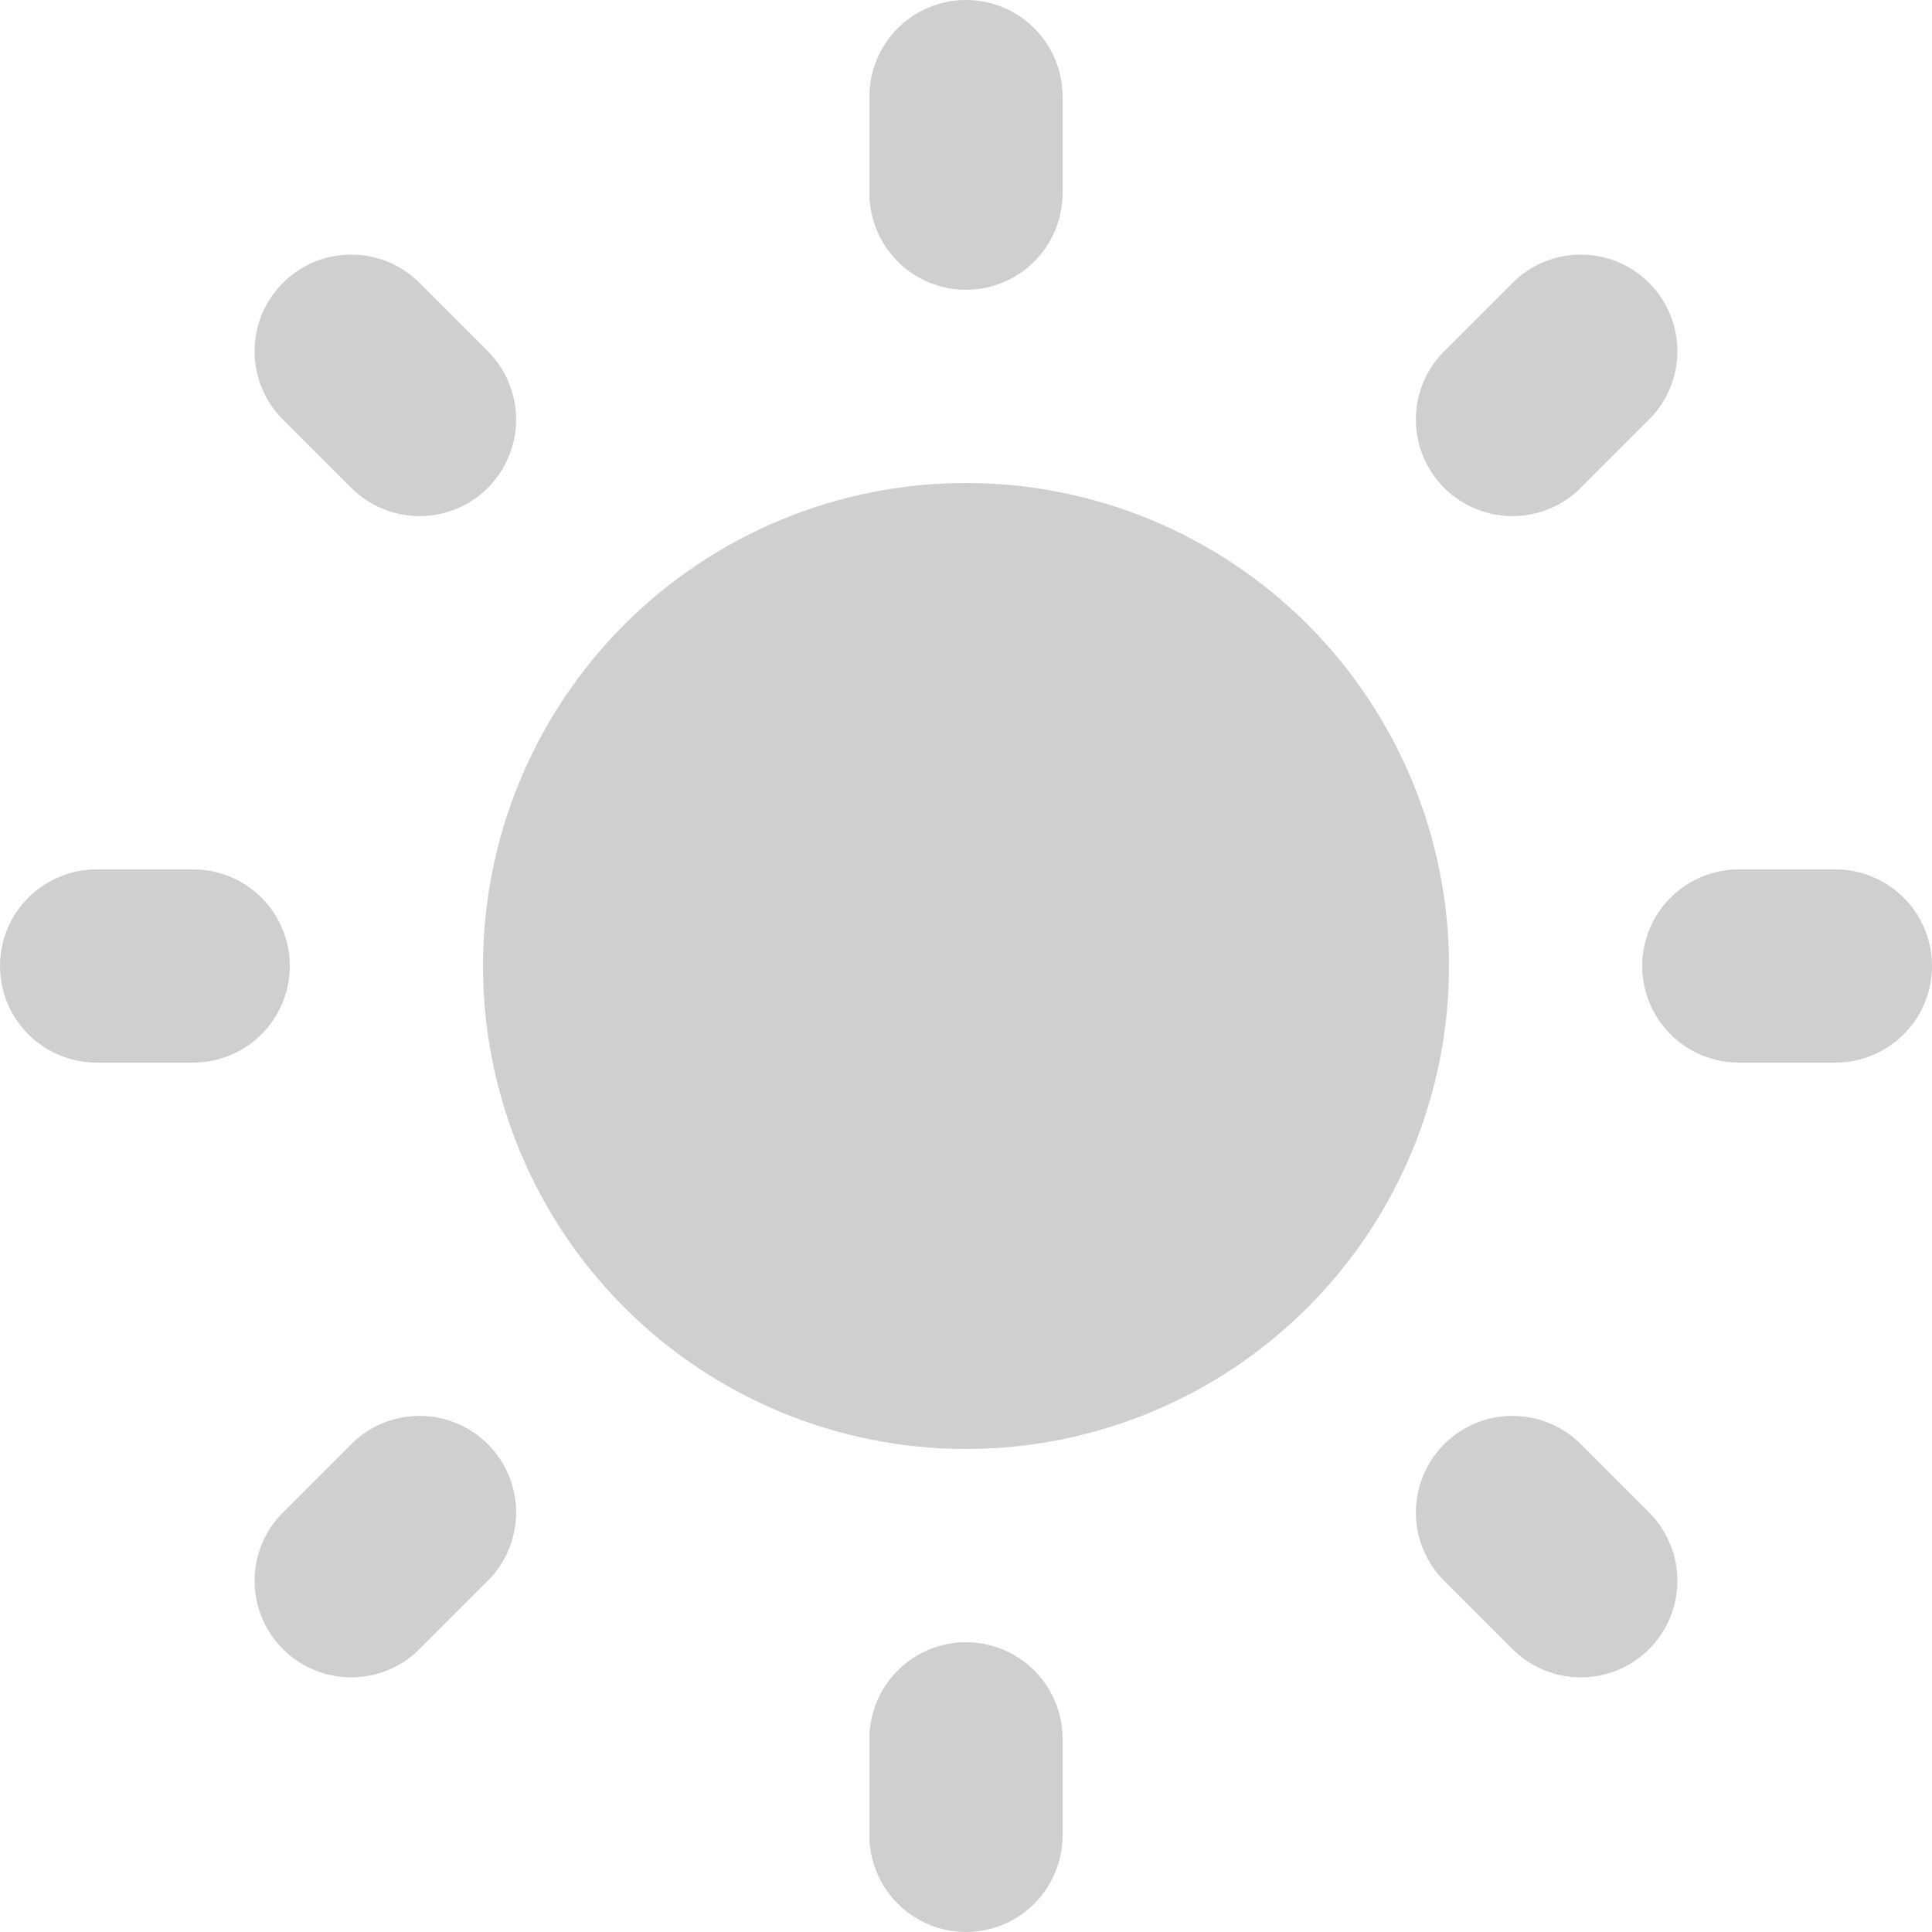
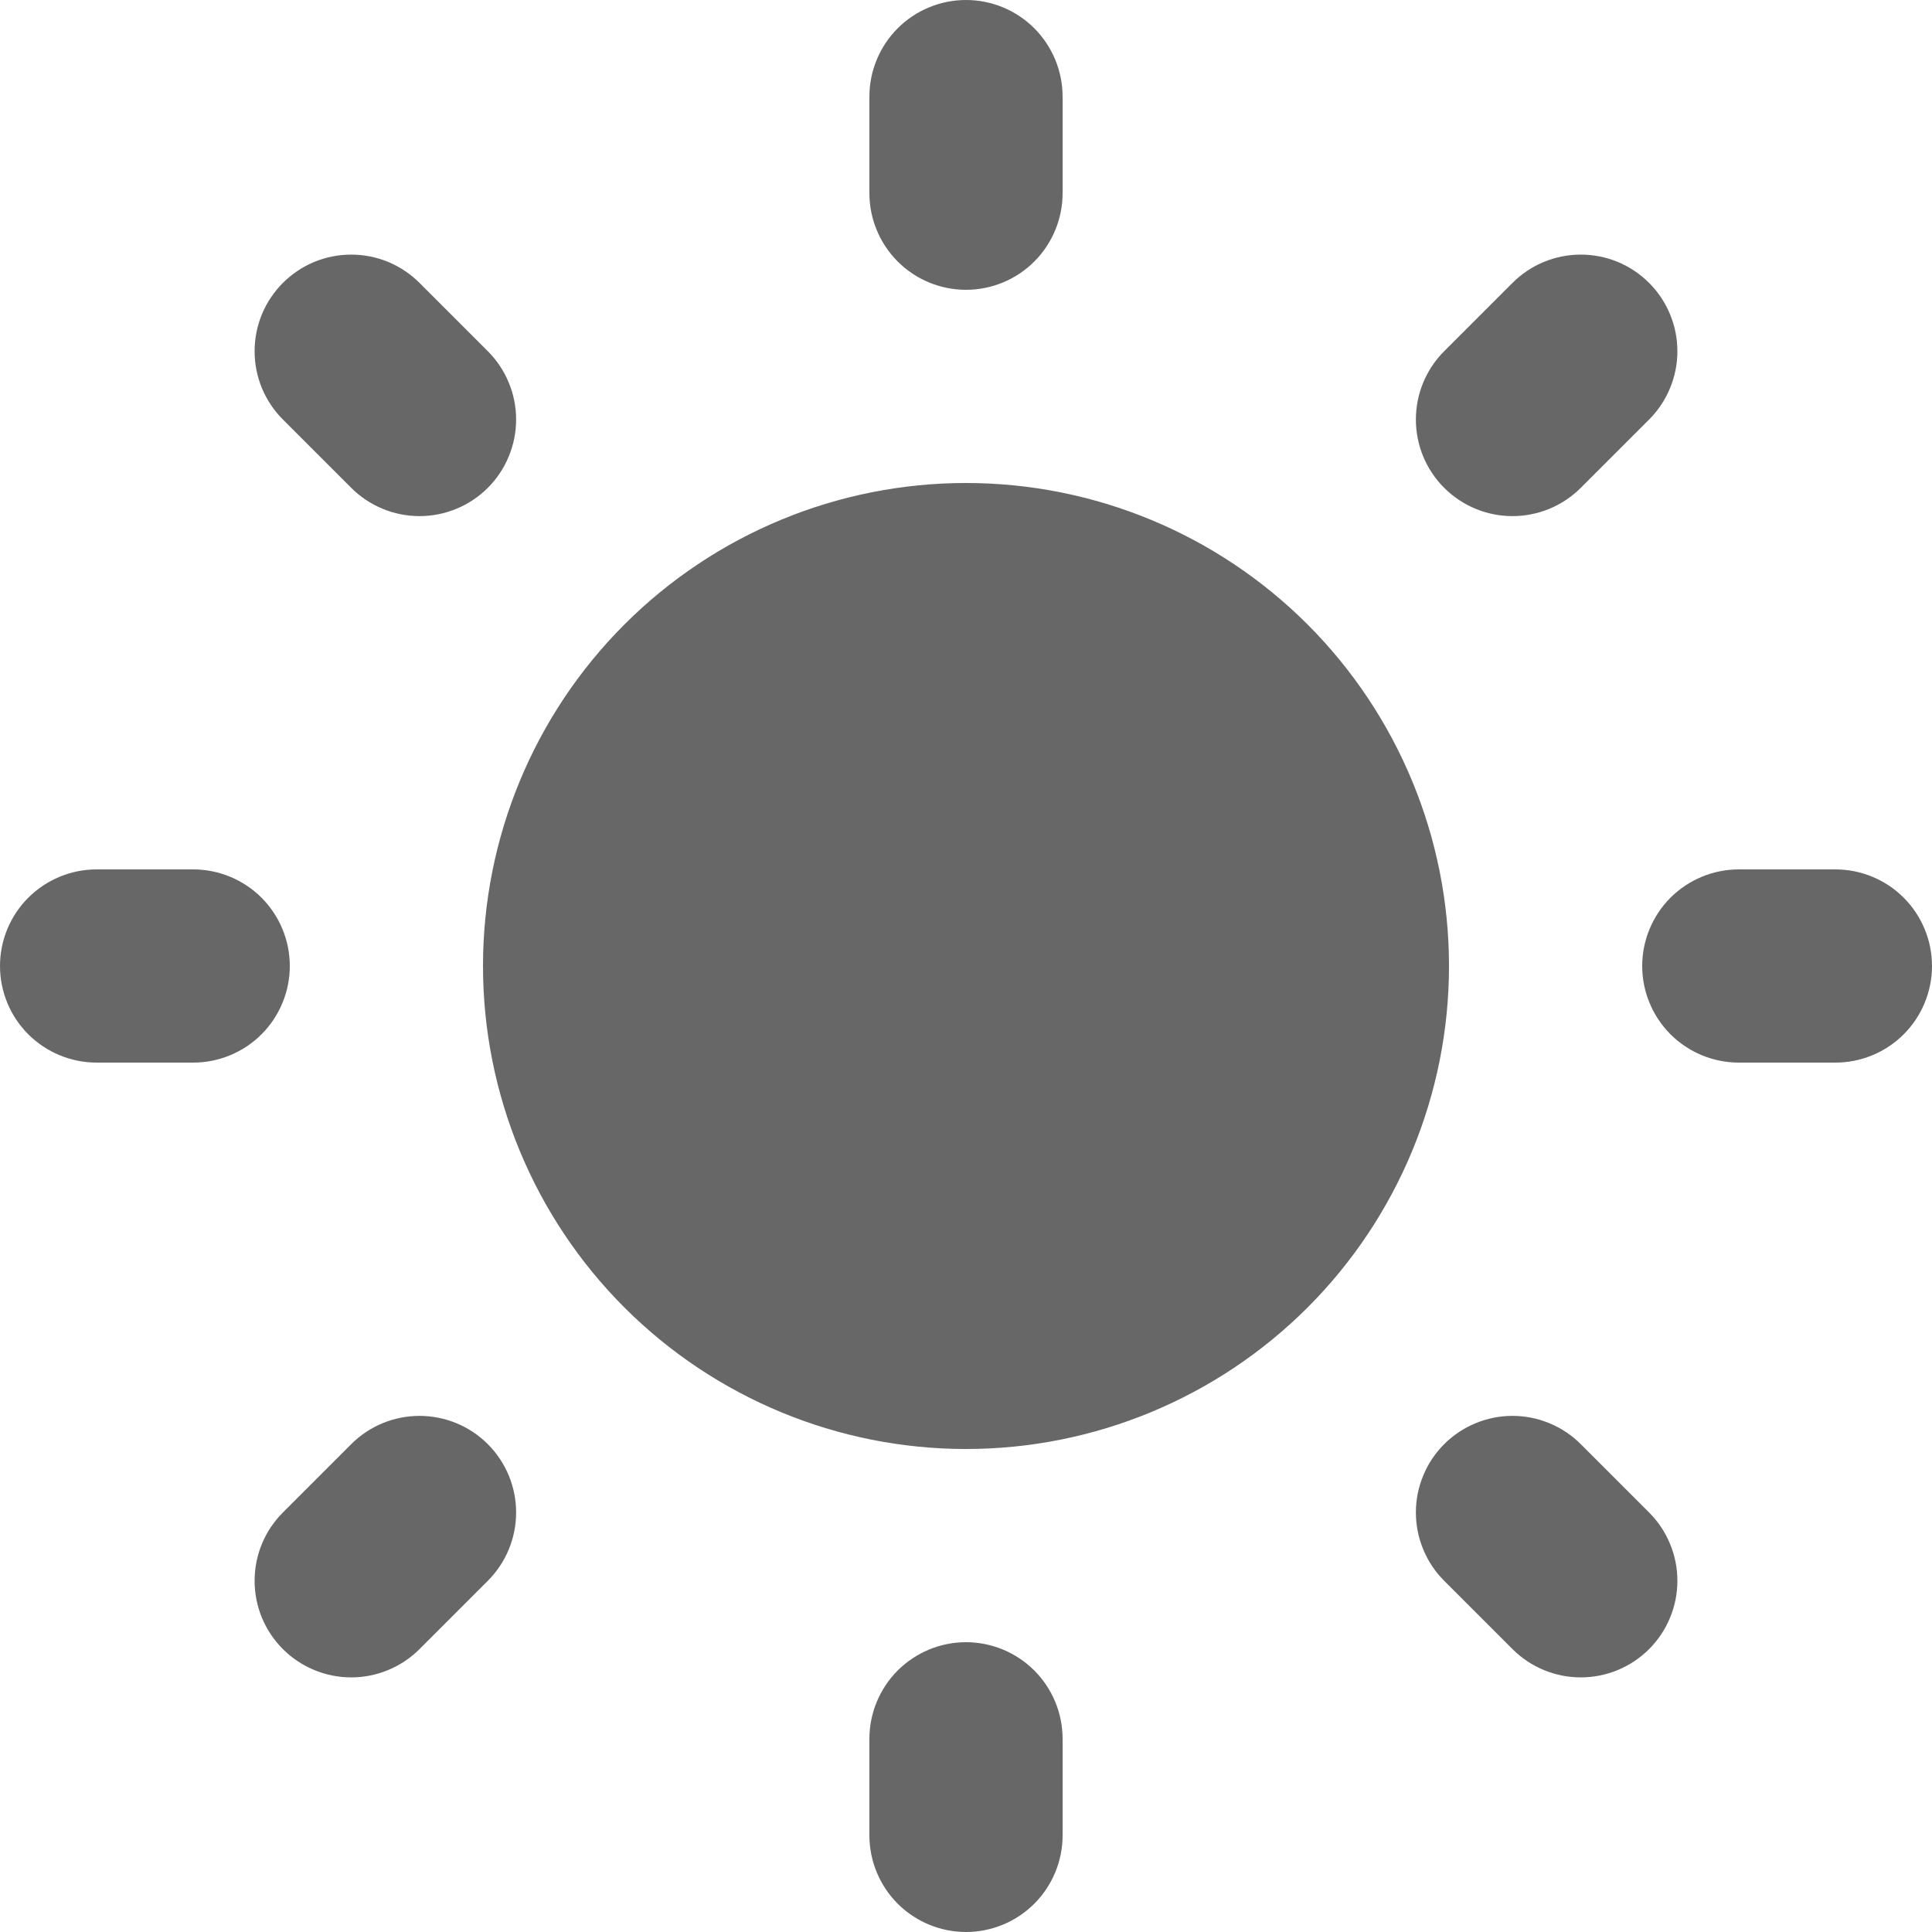
<svg xmlns="http://www.w3.org/2000/svg" width="28" height="28" viewBox="0 0 28 28" fill="none">
-   <path fill-rule="evenodd" clip-rule="evenodd" d="M14 0C14.371 0 14.727 0.147 14.99 0.41C15.252 0.673 15.4 1.029 15.4 1.4V2.8C15.4 3.171 15.252 3.527 14.99 3.79C14.727 4.053 14.371 4.2 14 4.2C13.629 4.2 13.273 4.053 13.01 3.79C12.748 3.527 12.6 3.171 12.6 2.8V1.4C12.6 1.216 12.636 1.034 12.707 0.864C12.777 0.694 12.88 0.54 13.01 0.41C13.14 0.28 13.294 0.177 13.464 0.107C13.634 0.036 13.816 0 14 0ZM4.1 4.1C4.23 3.97 4.384 3.867 4.554 3.796C4.724 3.726 4.906 3.69 5.09 3.69C5.274 3.69 5.456 3.726 5.626 3.796C5.796 3.867 5.95 3.97 6.08 4.1L7.07 5.09C7.2 5.22 7.303 5.374 7.373 5.544C7.444 5.714 7.48 5.896 7.48 6.08C7.48 6.264 7.444 6.446 7.373 6.616C7.303 6.786 7.2 6.94 7.07 7.07C6.94 7.2 6.786 7.303 6.616 7.373C6.446 7.444 6.264 7.48 6.08 7.48C5.896 7.48 5.714 7.444 5.544 7.373C5.374 7.303 5.22 7.2 5.09 7.07L4.1 6.08C3.97 5.95 3.867 5.796 3.796 5.626C3.726 5.456 3.69 5.274 3.69 5.09C3.69 4.906 3.726 4.724 3.796 4.554C3.867 4.384 3.97 4.23 4.1 4.1ZM23.9 4.1C24.03 4.23 24.133 4.384 24.203 4.554C24.274 4.724 24.31 4.906 24.31 5.09C24.31 5.274 24.274 5.456 24.203 5.626C24.133 5.796 24.03 5.95 23.9 6.08L22.91 7.07C22.647 7.333 22.291 7.48 21.92 7.48C21.549 7.48 21.193 7.333 20.93 7.07C20.667 6.807 20.52 6.451 20.52 6.08C20.52 5.709 20.667 5.353 20.93 5.09L21.92 4.1C22.05 3.97 22.204 3.867 22.374 3.796C22.544 3.726 22.726 3.69 22.91 3.69C23.094 3.69 23.276 3.726 23.446 3.796C23.616 3.867 23.77 3.97 23.9 4.1ZM7 14C7 12.143 7.737 10.363 9.05 9.05C10.363 7.737 12.143 7 14 7C15.857 7 17.637 7.737 18.95 9.05C20.262 10.363 21 12.143 21 14C21 15.857 20.262 17.637 18.95 18.95C17.637 20.262 15.857 21 14 21C12.143 21 10.363 20.262 9.05 18.95C7.737 17.637 7 15.857 7 14ZM0 14C0 13.629 0.147 13.273 0.41 13.01C0.673 12.748 1.029 12.6 1.4 12.6H2.8C2.984 12.6 3.166 12.636 3.336 12.707C3.506 12.777 3.66 12.88 3.79 13.01C3.92 13.14 4.023 13.294 4.093 13.464C4.164 13.634 4.2 13.816 4.2 14C4.2 14.184 4.164 14.366 4.093 14.536C4.023 14.706 3.92 14.86 3.79 14.99C3.66 15.12 3.506 15.223 3.336 15.293C3.166 15.364 2.984 15.4 2.8 15.4H1.4C1.029 15.4 0.673 15.252 0.41 14.99C0.147 14.727 0 14.371 0 14ZM23.8 14C23.8 13.629 23.948 13.273 24.21 13.01C24.473 12.748 24.829 12.6 25.2 12.6H26.6C26.784 12.6 26.966 12.636 27.136 12.707C27.306 12.777 27.46 12.88 27.59 13.01C27.72 13.14 27.823 13.294 27.893 13.464C27.964 13.634 28 13.816 28 14C28 14.184 27.964 14.366 27.893 14.536C27.823 14.706 27.72 14.86 27.59 14.99C27.46 15.12 27.306 15.223 27.136 15.293C26.966 15.364 26.784 15.4 26.6 15.4H25.2C24.829 15.4 24.473 15.252 24.21 14.99C23.948 14.727 23.8 14.371 23.8 14ZM20.93 20.93C21.06 20.8 21.214 20.697 21.384 20.627C21.554 20.556 21.736 20.52 21.92 20.52C22.104 20.52 22.286 20.556 22.456 20.627C22.626 20.697 22.78 20.8 22.91 20.93L23.9 21.92C24.03 22.05 24.133 22.204 24.203 22.374C24.274 22.544 24.31 22.726 24.31 22.91C24.31 23.094 24.274 23.276 24.203 23.446C24.133 23.616 24.03 23.77 23.9 23.9C23.77 24.03 23.616 24.133 23.446 24.203C23.276 24.274 23.094 24.31 22.91 24.31C22.726 24.31 22.544 24.274 22.374 24.203C22.204 24.133 22.05 24.03 21.92 23.9L20.93 22.91C20.8 22.78 20.697 22.626 20.627 22.456C20.556 22.286 20.52 22.104 20.52 21.92C20.52 21.736 20.556 21.554 20.627 21.384C20.697 21.214 20.8 21.06 20.93 20.93ZM5.09 20.93C5.353 20.667 5.709 20.52 6.08 20.52C6.451 20.52 6.807 20.667 7.07 20.93C7.333 21.193 7.48 21.549 7.48 21.92C7.48 22.291 7.333 22.647 7.07 22.91L6.08 23.9C5.95 24.03 5.796 24.133 5.626 24.203C5.456 24.274 5.274 24.31 5.09 24.31C4.906 24.31 4.724 24.274 4.554 24.203C4.384 24.133 4.23 24.03 4.1 23.9C3.97 23.77 3.867 23.616 3.796 23.446C3.726 23.276 3.69 23.094 3.69 22.91C3.69 22.726 3.726 22.544 3.796 22.374C3.867 22.204 3.97 22.05 4.1 21.92L5.09 20.93ZM14 23.8C14.371 23.8 14.727 23.948 14.99 24.21C15.252 24.473 15.4 24.829 15.4 25.2V26.6C15.4 26.971 15.252 27.327 14.99 27.59C14.727 27.852 14.371 28 14 28C13.629 28 13.273 27.852 13.01 27.59C12.748 27.327 12.6 26.971 12.6 26.6V25.2C12.6 24.829 12.748 24.473 13.01 24.21C13.273 23.948 13.629 23.8 14 23.8Z" fill="#CFCFCF" />
+   <path fill-rule="evenodd" clip-rule="evenodd" d="M14 0C14.371 0 14.727 0.147 14.99 0.41C15.252 0.673 15.4 1.029 15.4 1.4V2.8C15.4 3.171 15.252 3.527 14.99 3.79C14.727 4.053 14.371 4.2 14 4.2C13.629 4.2 13.273 4.053 13.01 3.79C12.748 3.527 12.6 3.171 12.6 2.8V1.4C12.6 1.216 12.636 1.034 12.707 0.864C12.777 0.694 12.88 0.54 13.01 0.41C13.14 0.28 13.294 0.177 13.464 0.107C13.634 0.036 13.816 0 14 0ZM4.1 4.1C4.23 3.97 4.384 3.867 4.554 3.796C4.724 3.726 4.906 3.69 5.09 3.69C5.274 3.69 5.456 3.726 5.626 3.796C5.796 3.867 5.95 3.97 6.08 4.1L7.07 5.09C7.2 5.22 7.303 5.374 7.373 5.544C7.444 5.714 7.48 5.896 7.48 6.08C7.48 6.264 7.444 6.446 7.373 6.616C7.303 6.786 7.2 6.94 7.07 7.07C6.94 7.2 6.786 7.303 6.616 7.373C6.446 7.444 6.264 7.48 6.08 7.48C5.896 7.48 5.714 7.444 5.544 7.373C5.374 7.303 5.22 7.2 5.09 7.07L4.1 6.08C3.97 5.95 3.867 5.796 3.796 5.626C3.726 5.456 3.69 5.274 3.69 5.09C3.69 4.906 3.726 4.724 3.796 4.554C3.867 4.384 3.97 4.23 4.1 4.1ZM23.9 4.1C24.03 4.23 24.133 4.384 24.203 4.554C24.274 4.724 24.31 4.906 24.31 5.09C24.31 5.274 24.274 5.456 24.203 5.626C24.133 5.796 24.03 5.95 23.9 6.08L22.91 7.07C22.647 7.333 22.291 7.48 21.92 7.48C21.549 7.48 21.193 7.333 20.93 7.07C20.667 6.807 20.52 6.451 20.52 6.08C20.52 5.709 20.667 5.353 20.93 5.09L21.92 4.1C22.05 3.97 22.204 3.867 22.374 3.796C22.544 3.726 22.726 3.69 22.91 3.69C23.094 3.69 23.276 3.726 23.446 3.796C23.616 3.867 23.77 3.97 23.9 4.1ZM7 14C7 12.143 7.737 10.363 9.05 9.05C10.363 7.737 12.143 7 14 7C15.857 7 17.637 7.737 18.95 9.05C20.262 10.363 21 12.143 21 14C21 15.857 20.262 17.637 18.95 18.95C17.637 20.262 15.857 21 14 21C12.143 21 10.363 20.262 9.05 18.95C7.737 17.637 7 15.857 7 14ZM0 14C0 13.629 0.147 13.273 0.41 13.01C0.673 12.748 1.029 12.6 1.4 12.6H2.8C2.984 12.6 3.166 12.636 3.336 12.707C3.506 12.777 3.66 12.88 3.79 13.01C3.92 13.14 4.023 13.294 4.093 13.464C4.164 13.634 4.2 13.816 4.2 14C4.2 14.184 4.164 14.366 4.093 14.536C4.023 14.706 3.92 14.86 3.79 14.99C3.66 15.12 3.506 15.223 3.336 15.293C3.166 15.364 2.984 15.4 2.8 15.4H1.4C1.029 15.4 0.673 15.252 0.41 14.99C0.147 14.727 0 14.371 0 14ZM23.8 14C23.8 13.629 23.948 13.273 24.21 13.01C24.473 12.748 24.829 12.6 25.2 12.6H26.6C26.784 12.6 26.966 12.636 27.136 12.707C27.306 12.777 27.46 12.88 27.59 13.01C27.72 13.14 27.823 13.294 27.893 13.464C27.964 13.634 28 13.816 28 14C28 14.184 27.964 14.366 27.893 14.536C27.823 14.706 27.72 14.86 27.59 14.99C27.46 15.12 27.306 15.223 27.136 15.293C26.966 15.364 26.784 15.4 26.6 15.4H25.2C24.829 15.4 24.473 15.252 24.21 14.99C23.948 14.727 23.8 14.371 23.8 14ZM20.93 20.93C21.06 20.8 21.214 20.697 21.384 20.627C21.554 20.556 21.736 20.52 21.92 20.52C22.104 20.52 22.286 20.556 22.456 20.627C22.626 20.697 22.78 20.8 22.91 20.93L23.9 21.92C24.03 22.05 24.133 22.204 24.203 22.374C24.274 22.544 24.31 22.726 24.31 22.91C24.31 23.094 24.274 23.276 24.203 23.446C24.133 23.616 24.03 23.77 23.9 23.9C23.77 24.03 23.616 24.133 23.446 24.203C23.276 24.274 23.094 24.31 22.91 24.31C22.726 24.31 22.544 24.274 22.374 24.203C22.204 24.133 22.05 24.03 21.92 23.9L20.93 22.91C20.8 22.78 20.697 22.626 20.627 22.456C20.556 22.286 20.52 22.104 20.52 21.92C20.52 21.736 20.556 21.554 20.627 21.384C20.697 21.214 20.8 21.06 20.93 20.93ZM5.09 20.93C5.353 20.667 5.709 20.52 6.08 20.52C6.451 20.52 6.807 20.667 7.07 20.93C7.333 21.193 7.48 21.549 7.48 21.92C7.48 22.291 7.333 22.647 7.07 22.91L6.08 23.9C5.95 24.03 5.796 24.133 5.626 24.203C5.456 24.274 5.274 24.31 5.09 24.31C4.906 24.31 4.724 24.274 4.554 24.203C4.384 24.133 4.23 24.03 4.1 23.9C3.97 23.77 3.867 23.616 3.796 23.446C3.726 23.276 3.69 23.094 3.69 22.91C3.69 22.726 3.726 22.544 3.796 22.374C3.867 22.204 3.97 22.05 4.1 21.92L5.09 20.93ZM14 23.8C14.371 23.8 14.727 23.948 14.99 24.21C15.252 24.473 15.4 24.829 15.4 25.2V26.6C15.4 26.971 15.252 27.327 14.99 27.59C14.727 27.852 14.371 28 14 28C13.629 28 13.273 27.852 13.01 27.59C12.748 27.327 12.6 26.971 12.6 26.6V25.2C12.6 24.829 12.748 24.473 13.01 24.21C13.273 23.948 13.629 23.8 14 23.8Z" fill="#676767" />
</svg>
